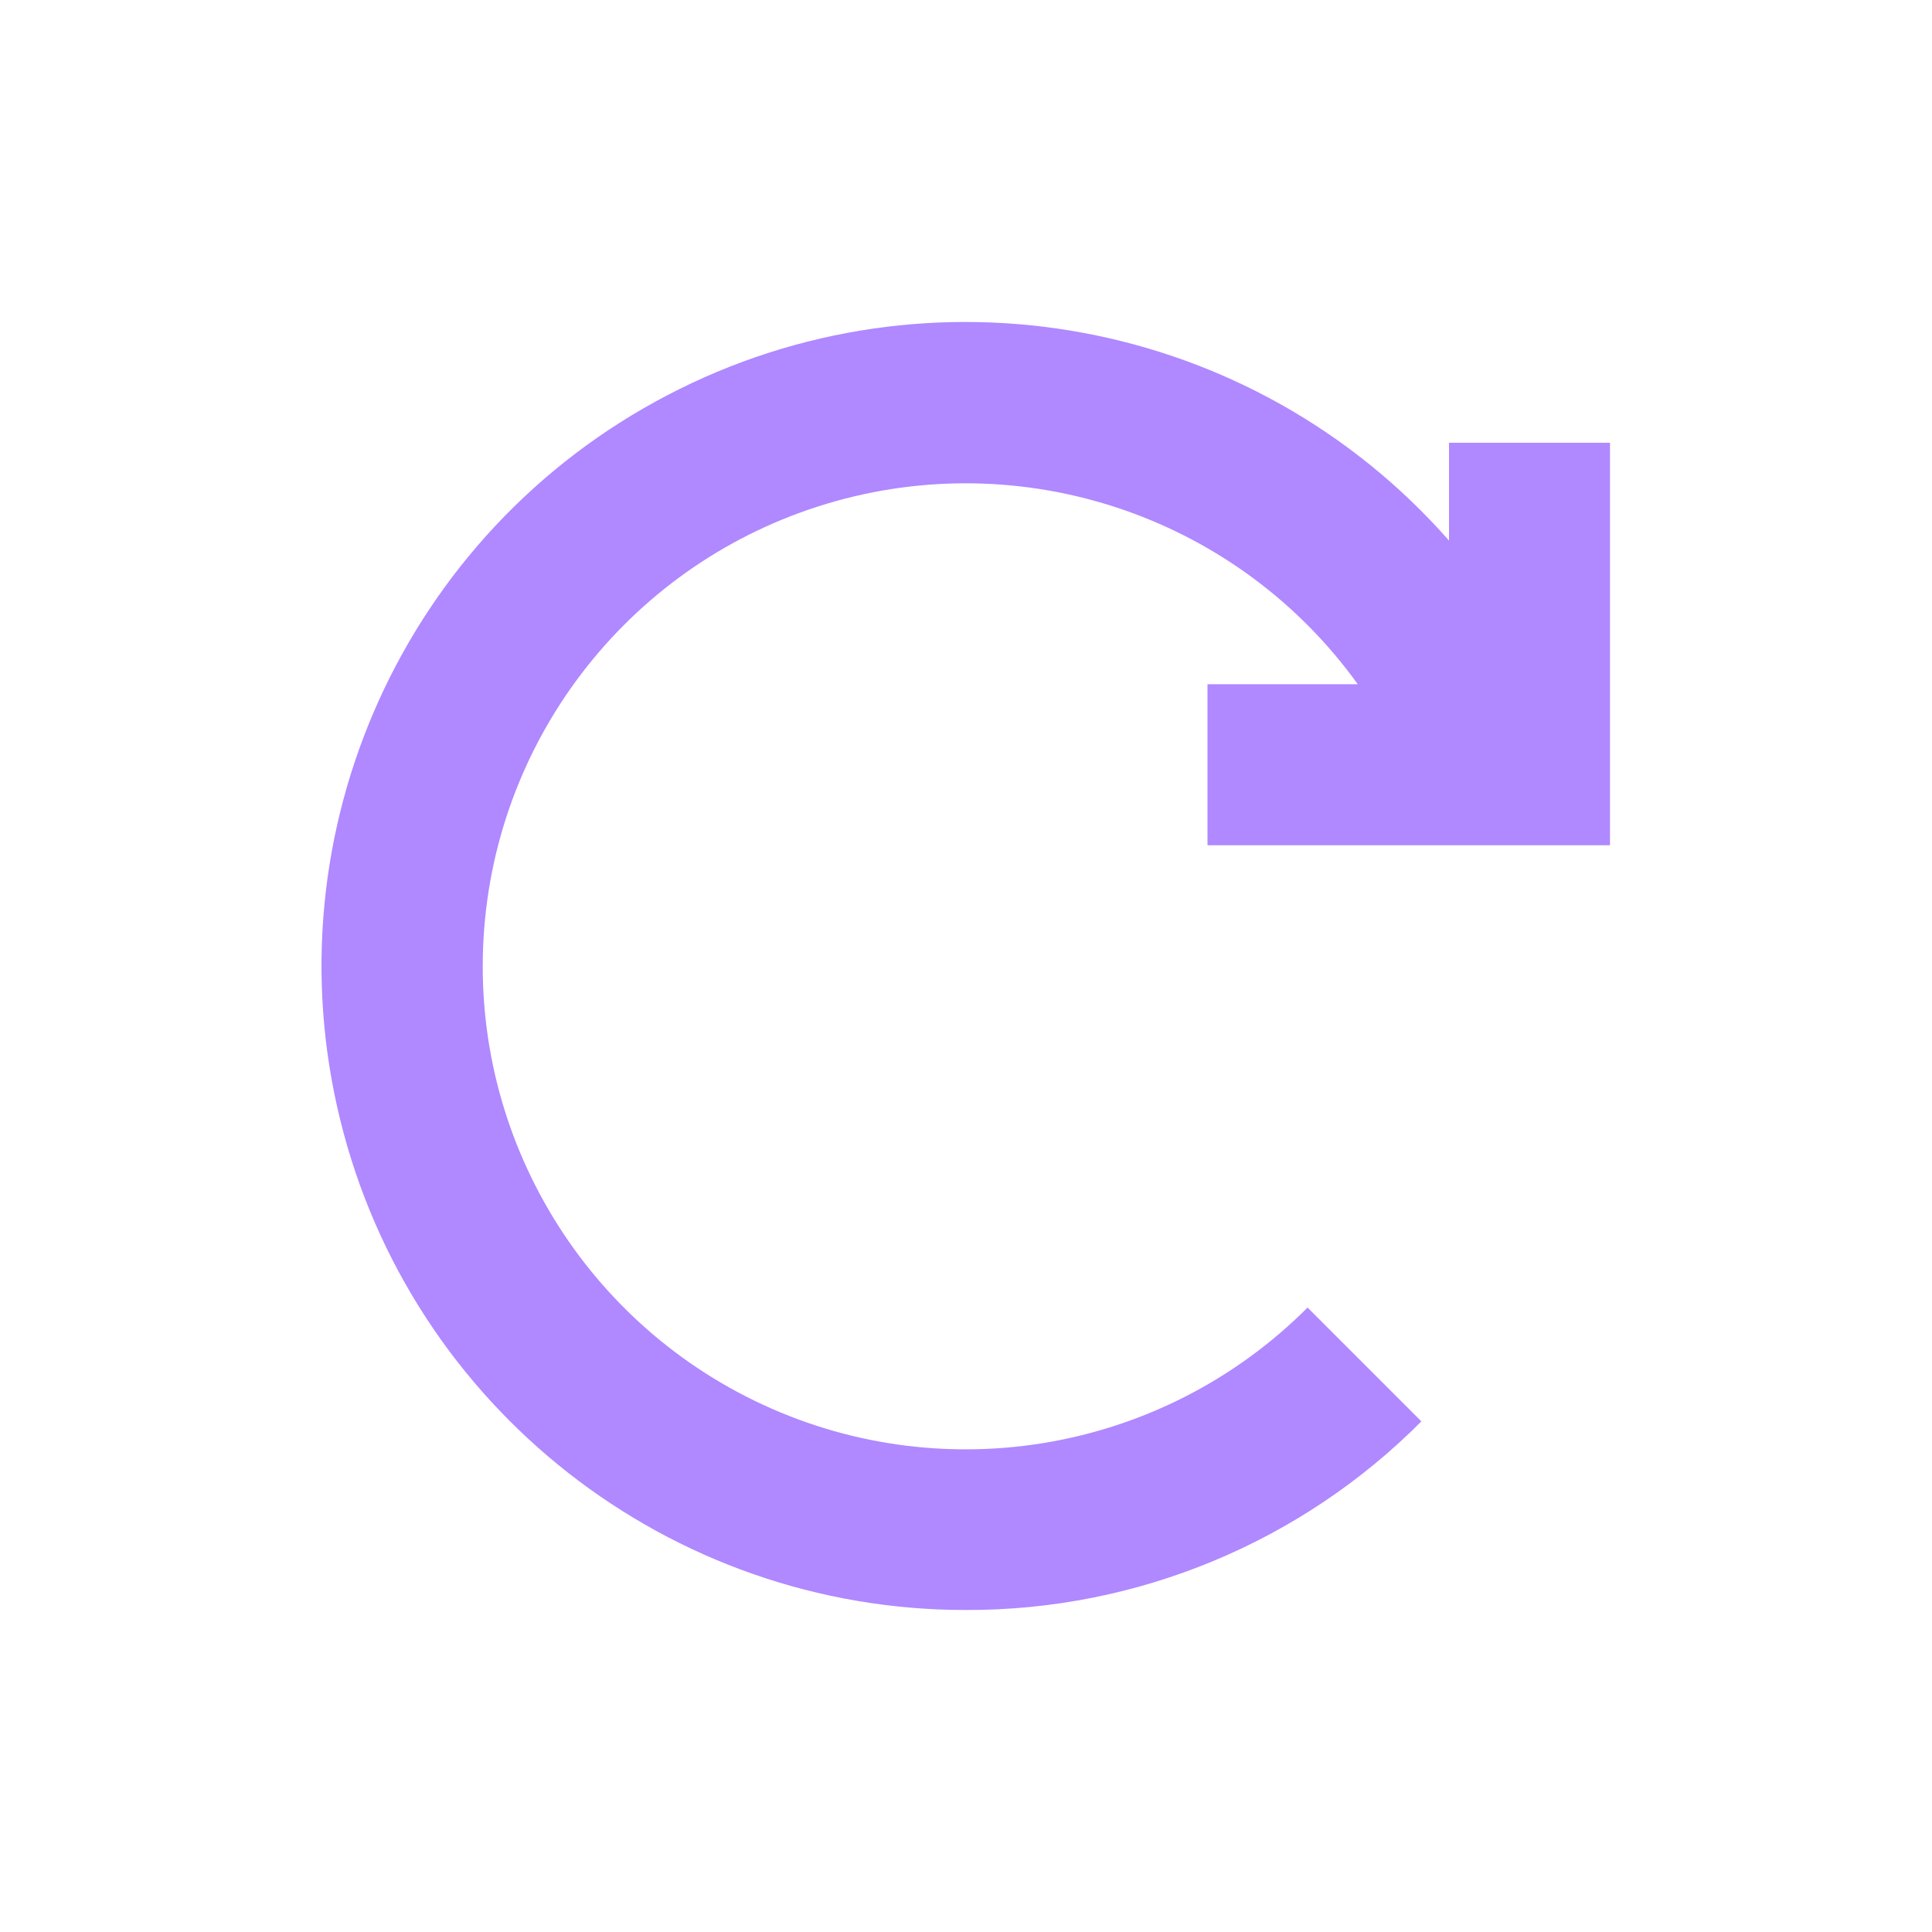
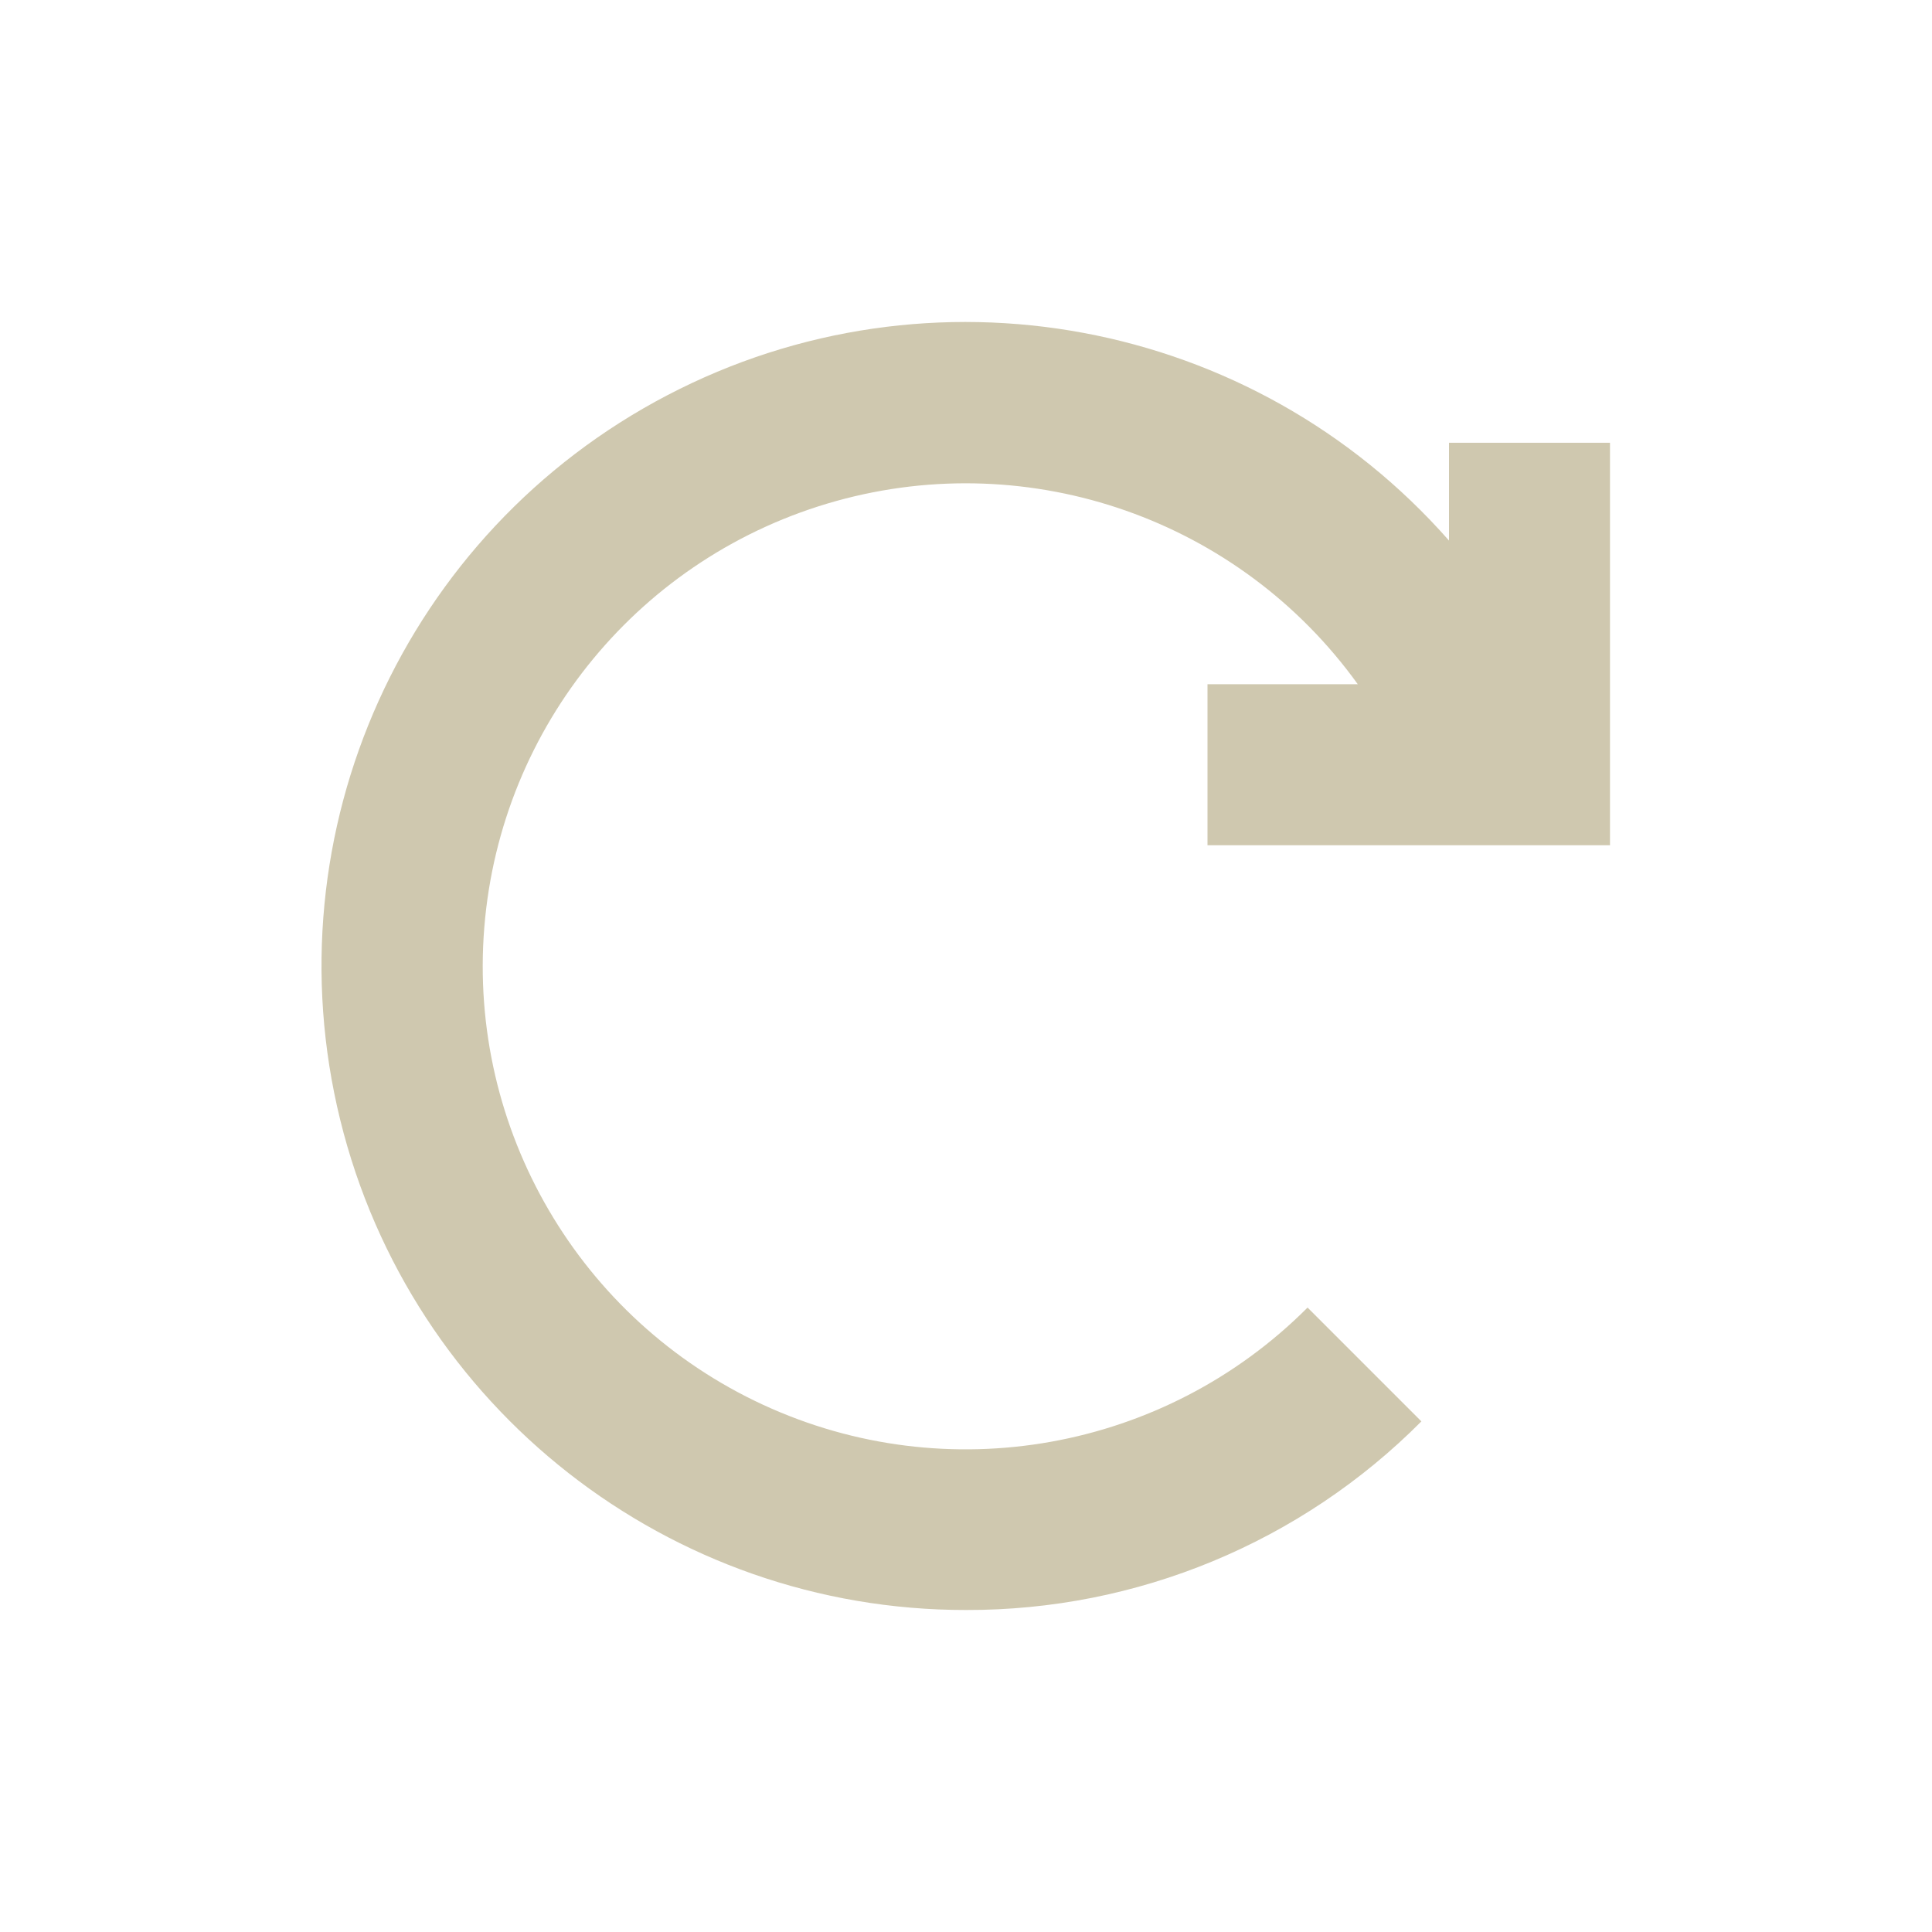
<svg xmlns="http://www.w3.org/2000/svg" width="24px" height="24px" viewBox="0 0 24 24" version="1.1">
  <g id="Artboard" stroke="none" stroke-width="1" fill="none" fill-rule="evenodd">
    <g id="ic-update-liliac" transform="translate(2, 2)">
      <polygon id="Rectangle_4642" points="0 0 20 0 20 20 0 20" />
-       <path d="M13,8.5 L18,8.5 L18,3.5 L16,3.5 L16,4.715 C13.566,1.949 9.557,1.203 6.291,2.909 C3.024,4.615 1.346,8.331 2.226,11.91 C3.105,15.488 6.315,18.003 10,18 C12.123,18.006 14.16,17.162 15.657,15.657 L14.243,14.243 C12.466,16.024 9.766,16.506 7.482,15.452 C5.198,14.397 3.814,12.03 4.016,9.522 C4.218,7.014 5.963,4.899 8.387,4.224 C10.81,3.549 13.398,4.458 14.867,6.5 L13,6.5 L13,8.5 Z" id="Path_18962" fill="#B088FF" fill-rule="nonzero" />
+       <path d="M13,8.5 L18,8.5 L18,3.5 L16,3.5 L16,4.715 C13.566,1.949 9.557,1.203 6.291,2.909 C3.024,4.615 1.346,8.331 2.226,11.91 C3.105,15.488 6.315,18.003 10,18 C12.123,18.006 14.16,17.162 15.657,15.657 L14.243,14.243 C12.466,16.024 9.766,16.506 7.482,15.452 C5.198,14.397 3.814,12.03 4.016,9.522 C4.218,7.014 5.963,4.899 8.387,4.224 C10.81,3.549 13.398,4.458 14.867,6.5 L13,6.5 L13,8.5 Z" id="Path_18962" fill="#cfc8af" fill-rule="nonzero" />
    </g>
  </g>
</svg>
